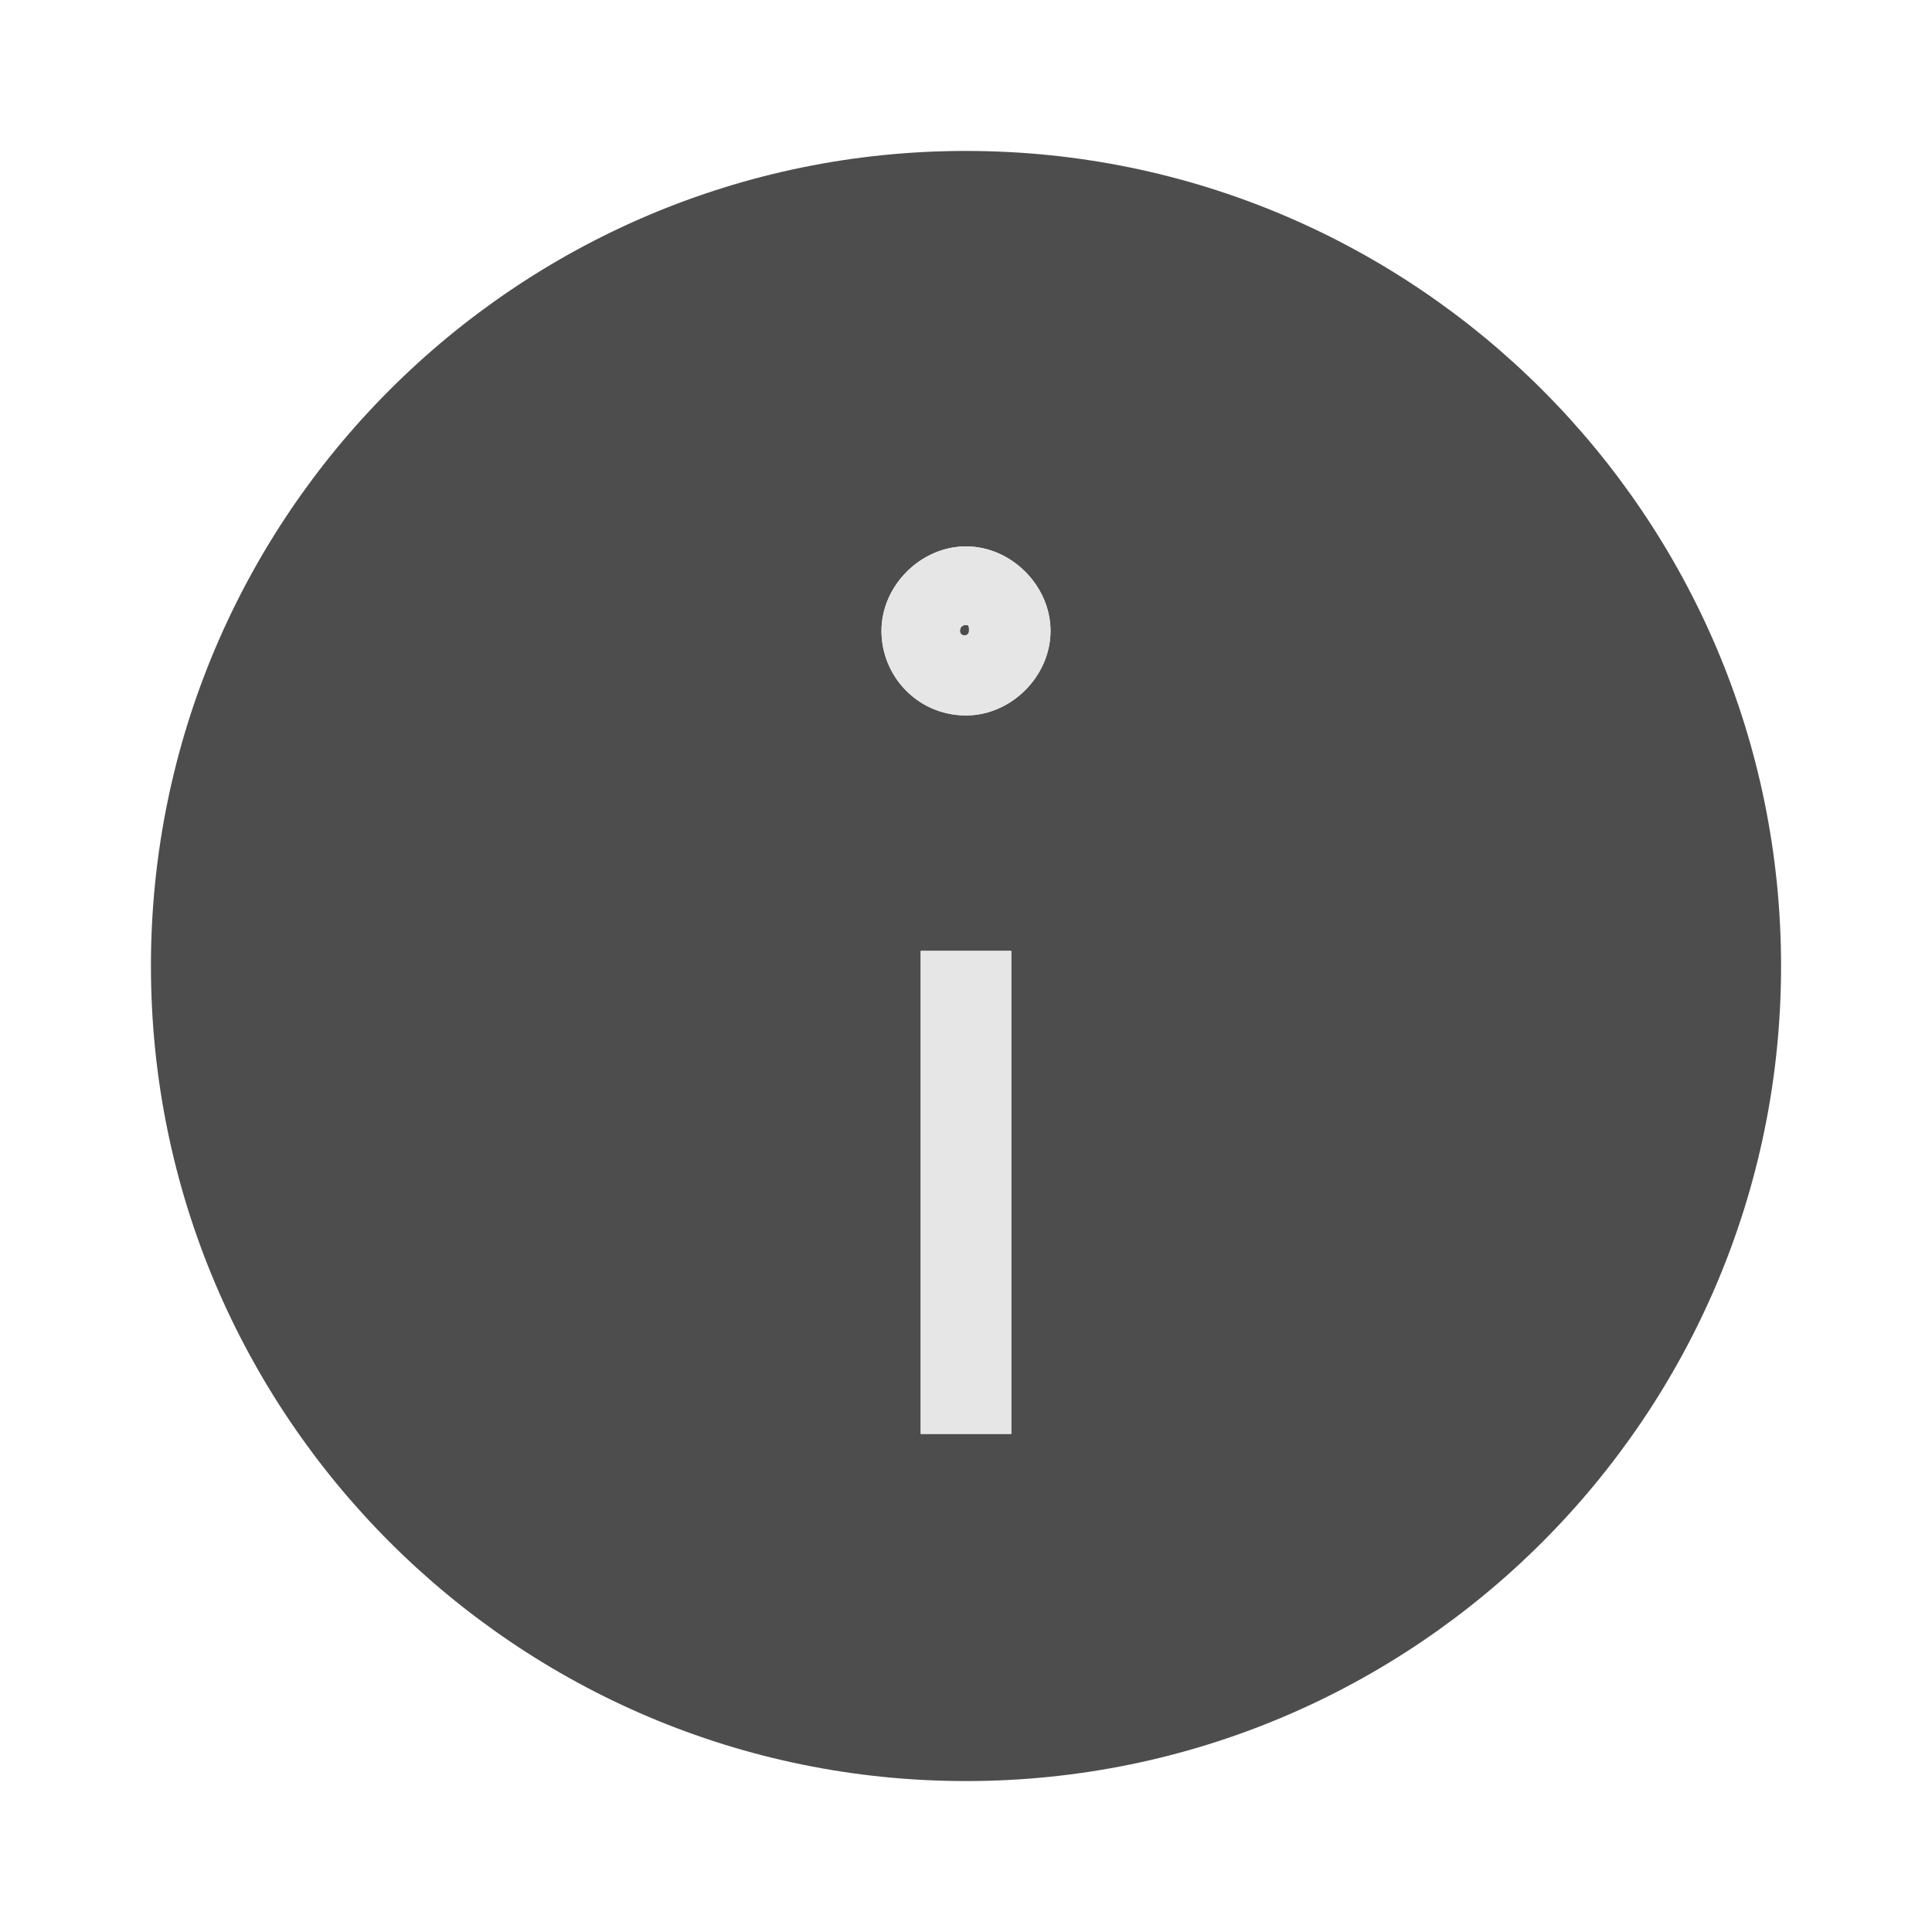
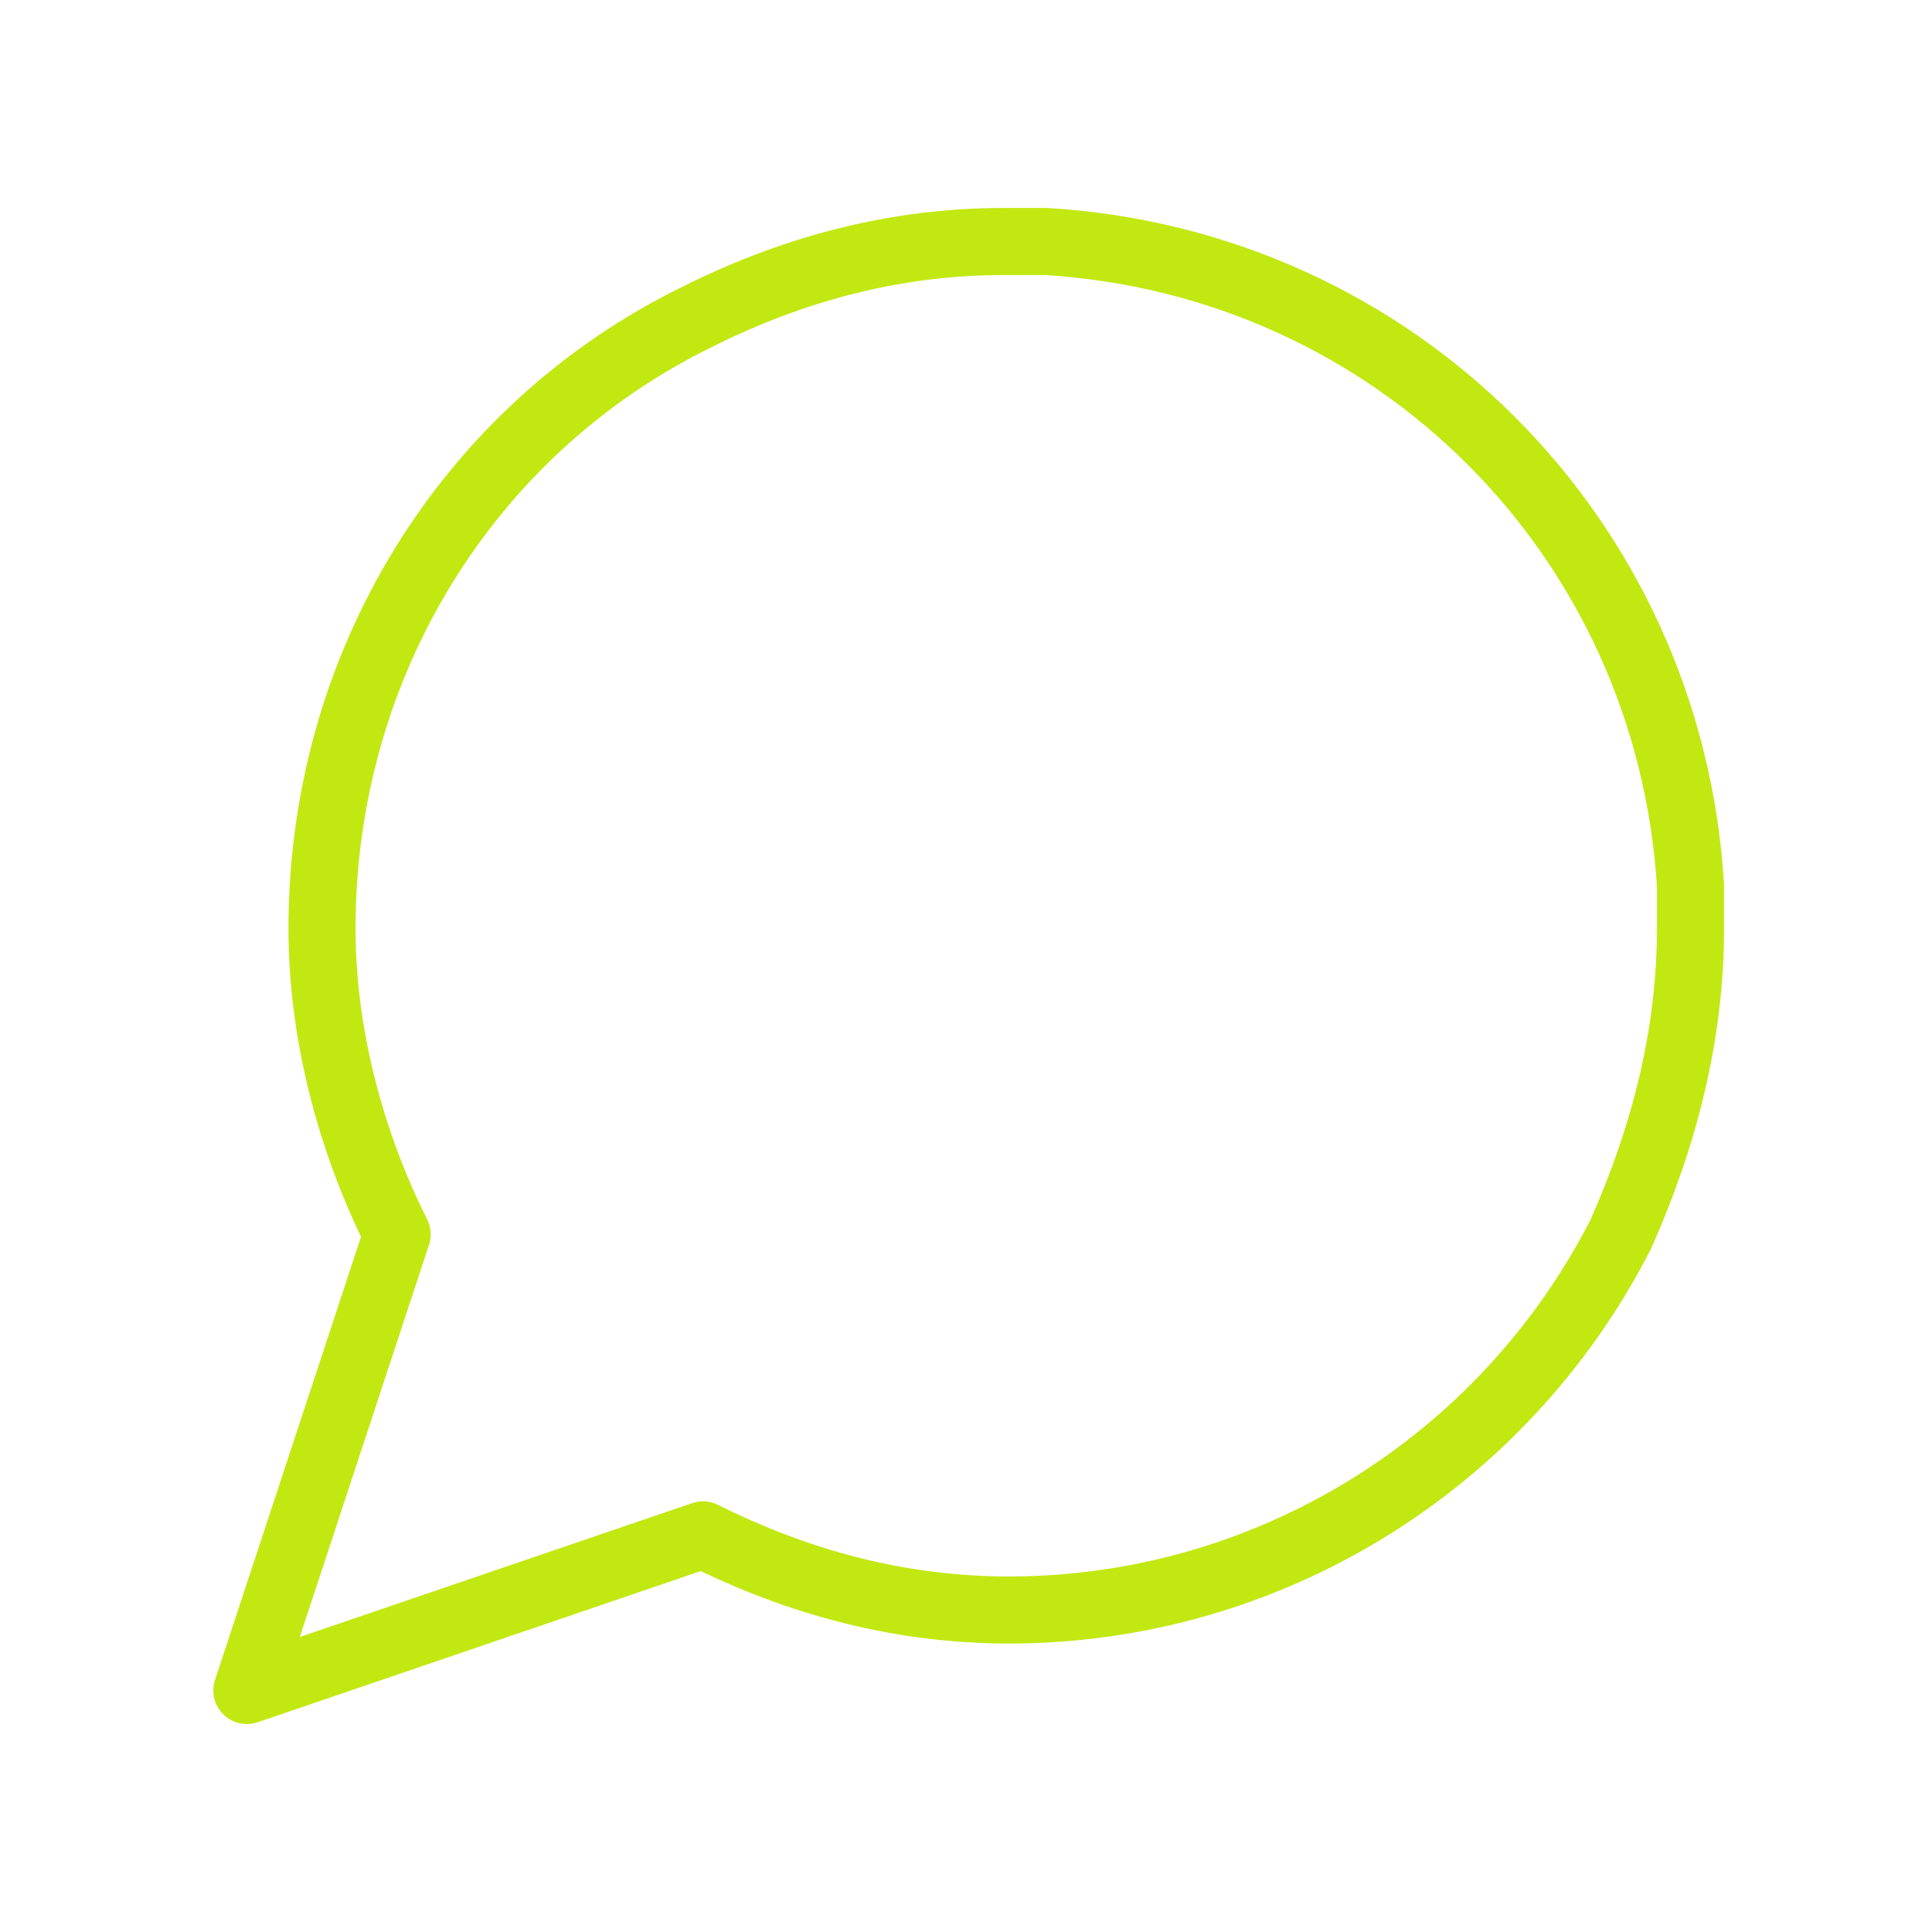
- <svg xmlns="http://www.w3.org/2000/svg" id="Layer_1" version="1.1" viewBox="0 0 64 64">
-   <g id="quadrato_centratore">
-     <rect fill="none" height="64" width="64" />
-   </g>
-   <g>
-     <path d="M32,20.7c0,0-.2,0-.2.2,0,.2.3.2.3,0s0-.2-.2-.2Z" fill="#4d4d4d" />
-     <path d="M32,5c-14.9,0-27,12.1-27,27s12.1,27,27,27,27-12.1,27-27S46.9,5,32,5ZM33.5,47.5h-3v-16h3v16ZM32,23.7c-1.6,0-2.8-1.3-2.8-2.8s1.3-2.8,2.8-2.8,2.8,1.3,2.8,2.8-1.3,2.8-2.8,2.8Z" fill="#4d4d4d" />
-   </g>
-   <g id="icona">
-     <path d="M32,23.7c-1.6,0-2.8-1.3-2.8-2.8s1.3-2.8,2.8-2.8,2.8,1.3,2.8,2.8-1.3,2.8-2.8,2.8ZM32,20.7c0,0-.2,0-.2.2,0,.2.3.2.3,0s0-.2-.2-.2Z" fill="#e6e6e6" />
-     <rect fill="#e6e6e6" height="16" width="3" x="30.5" y="31.5" />
-   </g>
+ <svg xmlns="http://www.w3.org/2000/svg" baseProfile="tiny" id="Layer_1" version="1.1" viewBox="0 0 36 36" x="0px" xml:space="preserve" y="0px">
+   <path d="M31.5,17.3  c0,2-0.5,3.9-1.3,5.7c-2.2,4.3-6.6,7-11.4,7c-2,0-3.9-0.5-5.7-1.4l-8.5,2.9L7.4,23C6.5,21.2,6,19.2,6,17.3C6,12.4,8.7,8,13,5.9  c1.8-0.9,3.7-1.4,5.7-1.4h0.8c6.5,0.4,11.6,5.5,12,12V17.3z" fill="none" stroke="#c2e812" stroke-linecap="round" stroke-linejoin="round" stroke-opacity="1" stroke-width="1.25" />
</svg>
